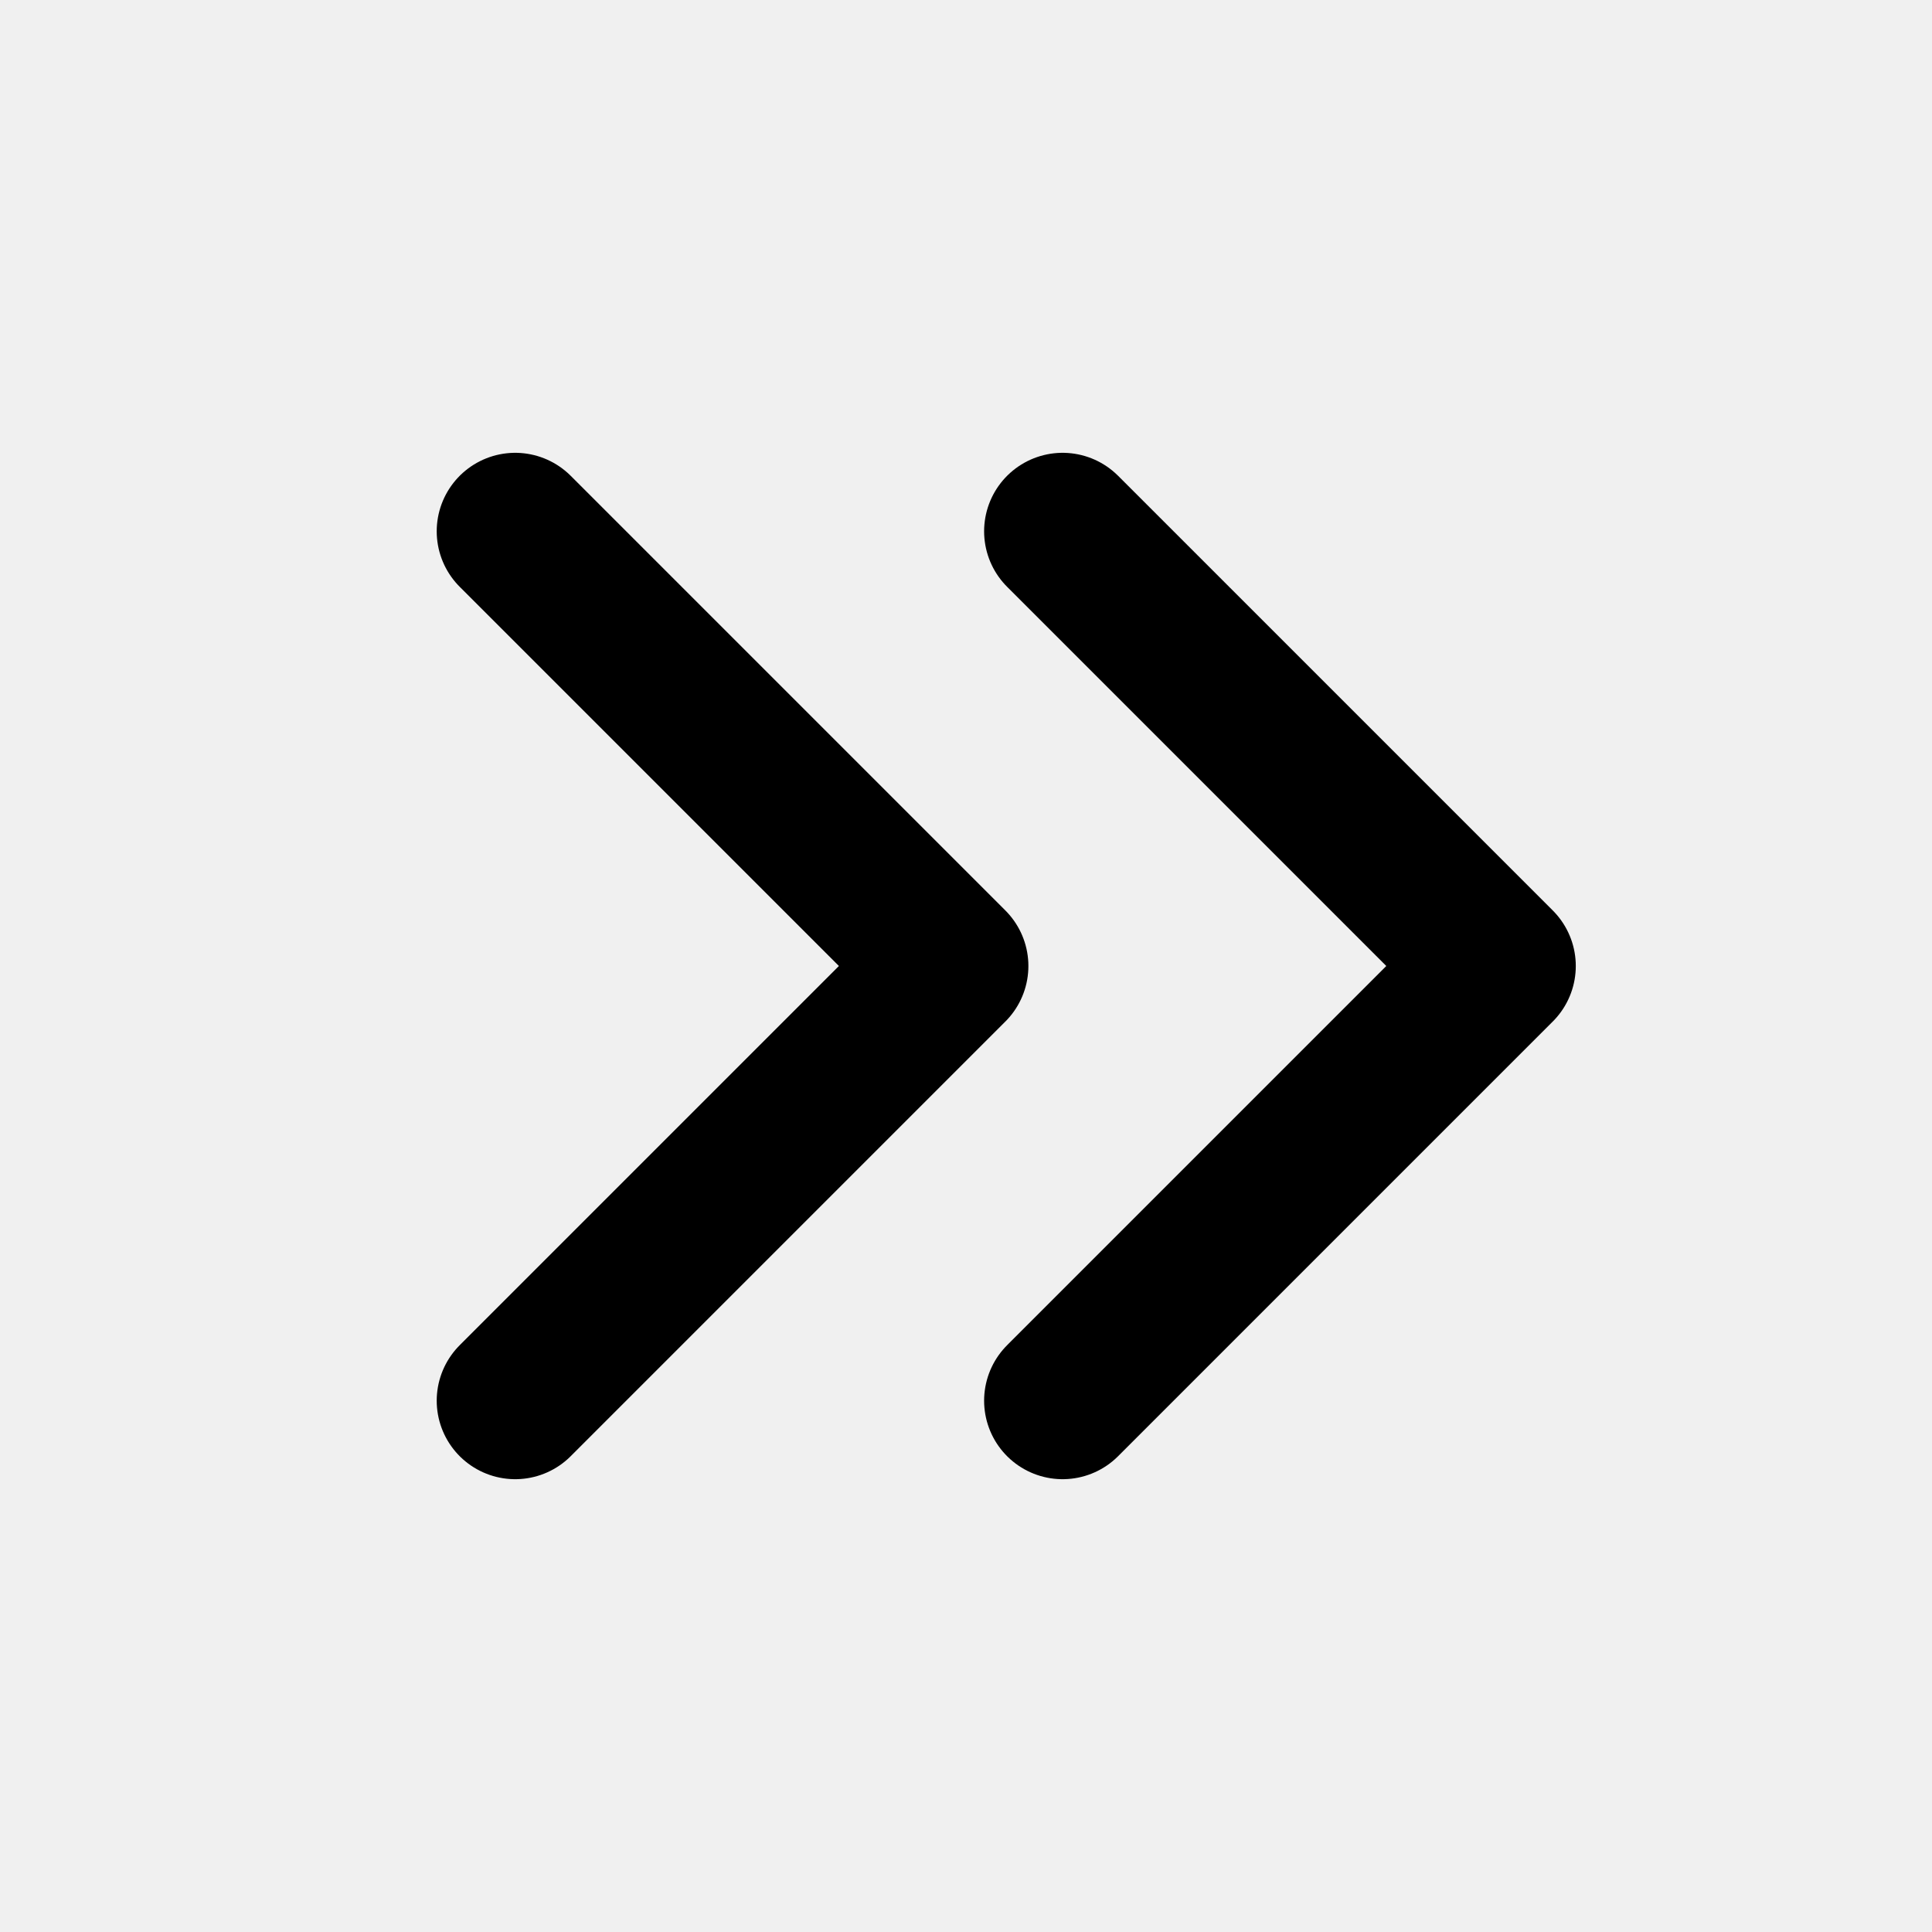
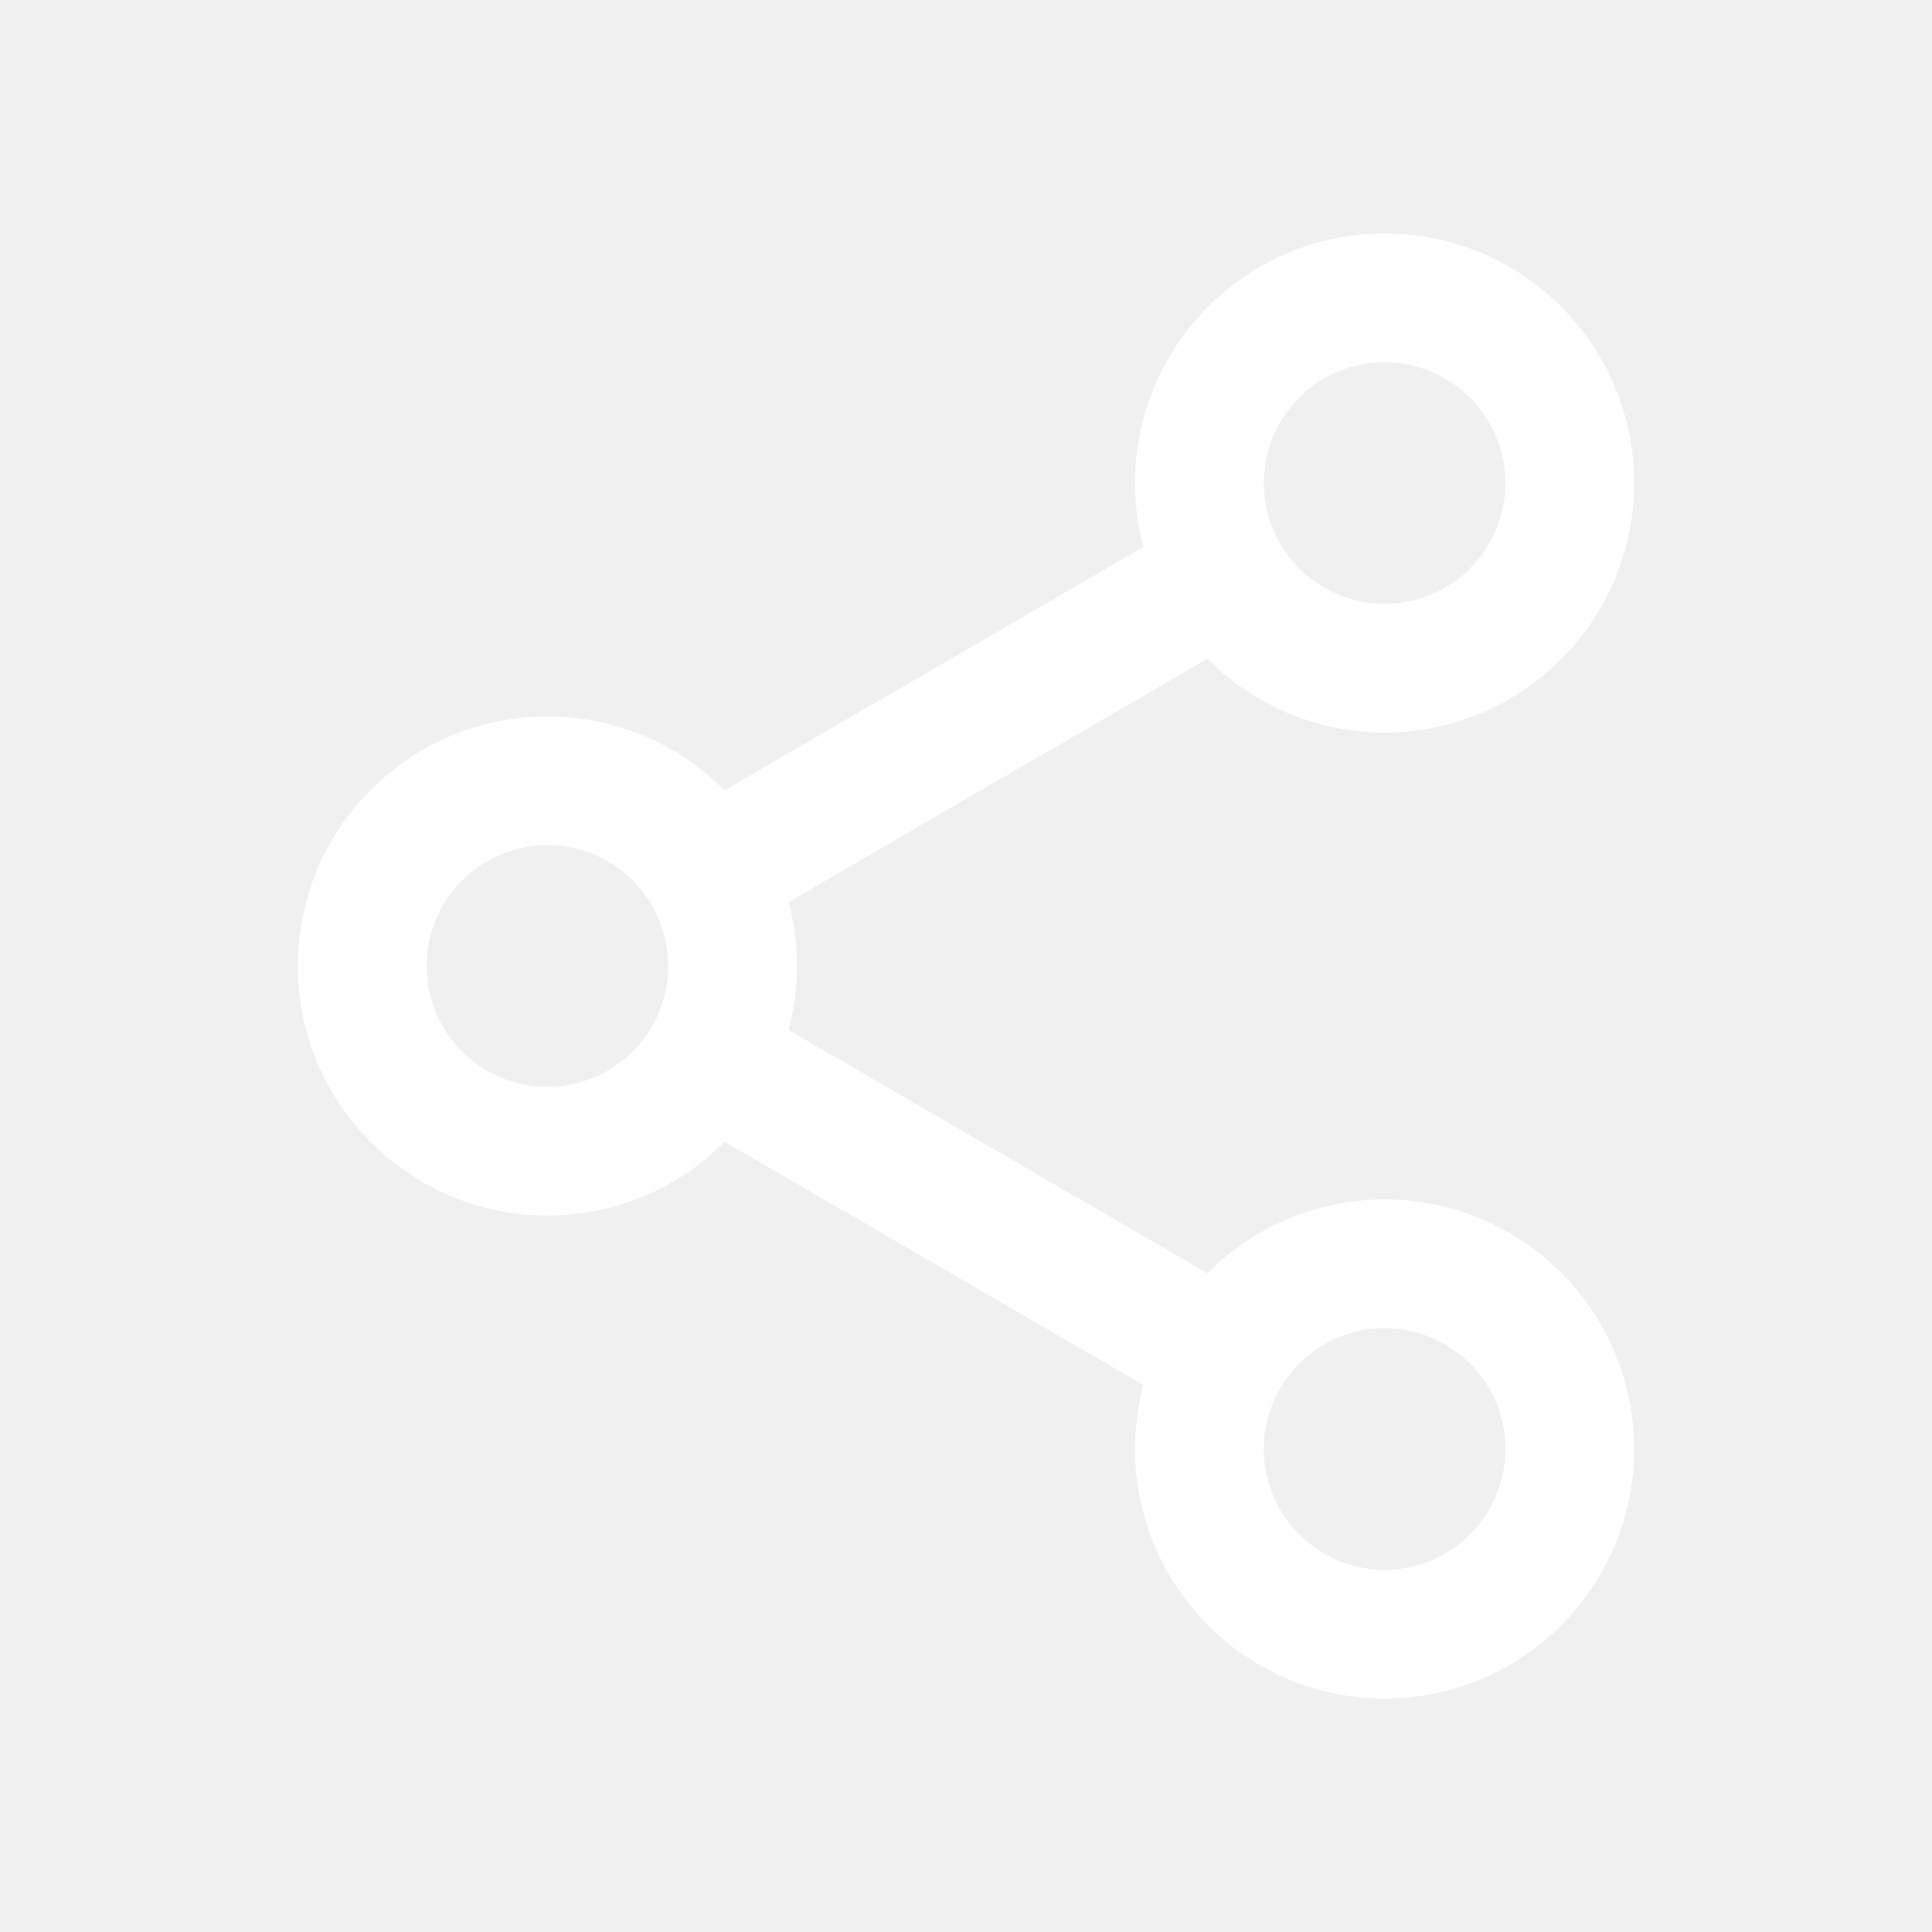
- <svg xmlns="http://www.w3.org/2000/svg" viewBox="0 0 24 24" width="24" height="24">
-   <g stroke-width="1.95" fill="none" stroke="currentColor" stroke-linecap="round" stroke-linejoin="round">
-     <path d="M6.4 6.6 11.8 12l-5.4 5.4" />
-     <path d="M13.2 6.6 18.6 12l-5.4 5.4" />
+ <svg xmlns="http://www.w3.org/2000/svg" viewBox="0 0 24 24" width="240" height="240">
+   <g fill="none" stroke="#FFFFFF" stroke-width="1.6" stroke-linecap="round" stroke-linejoin="round">
+     <circle cx="17.2" cy="6" r="2.3" />
+     <circle cx="6.8" cy="12" r="2.3" />
+     <circle cx="17.2" cy="18" r="2.3" />
+     <path d="M8.9 10.8 15.1 7.2M8.9 13.2 15.1 16.8" />
  </g>
</svg>
